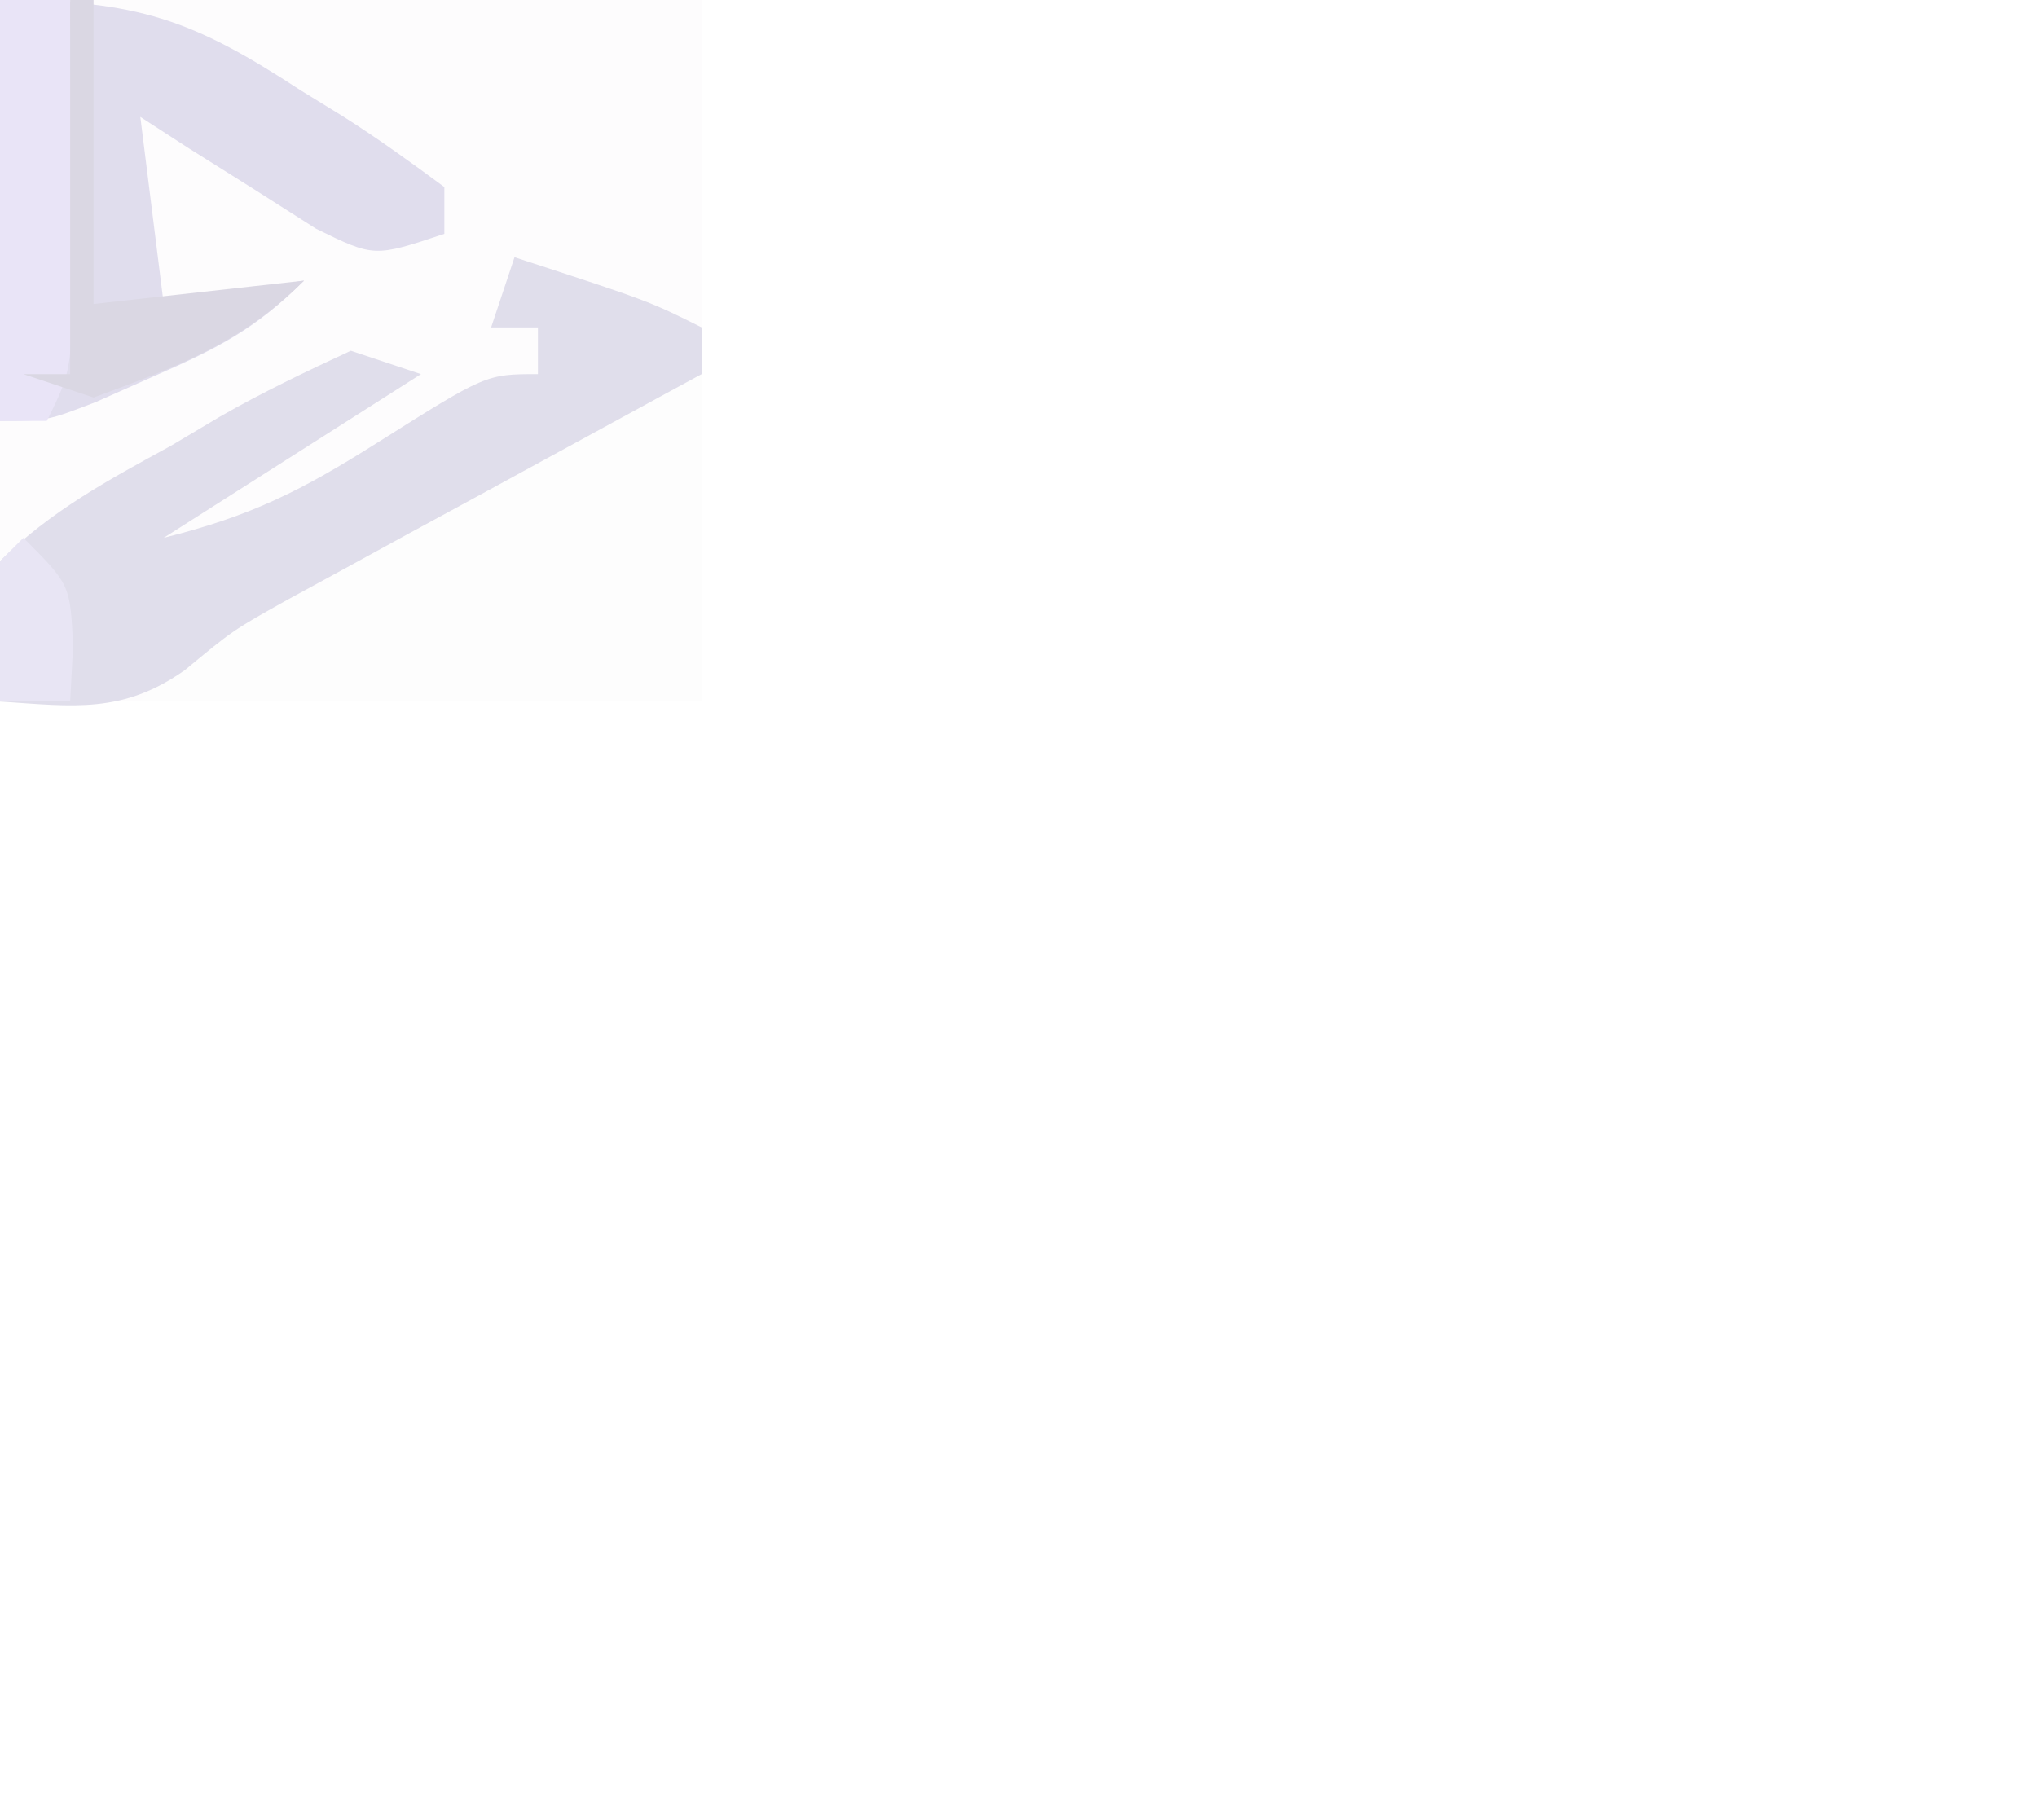
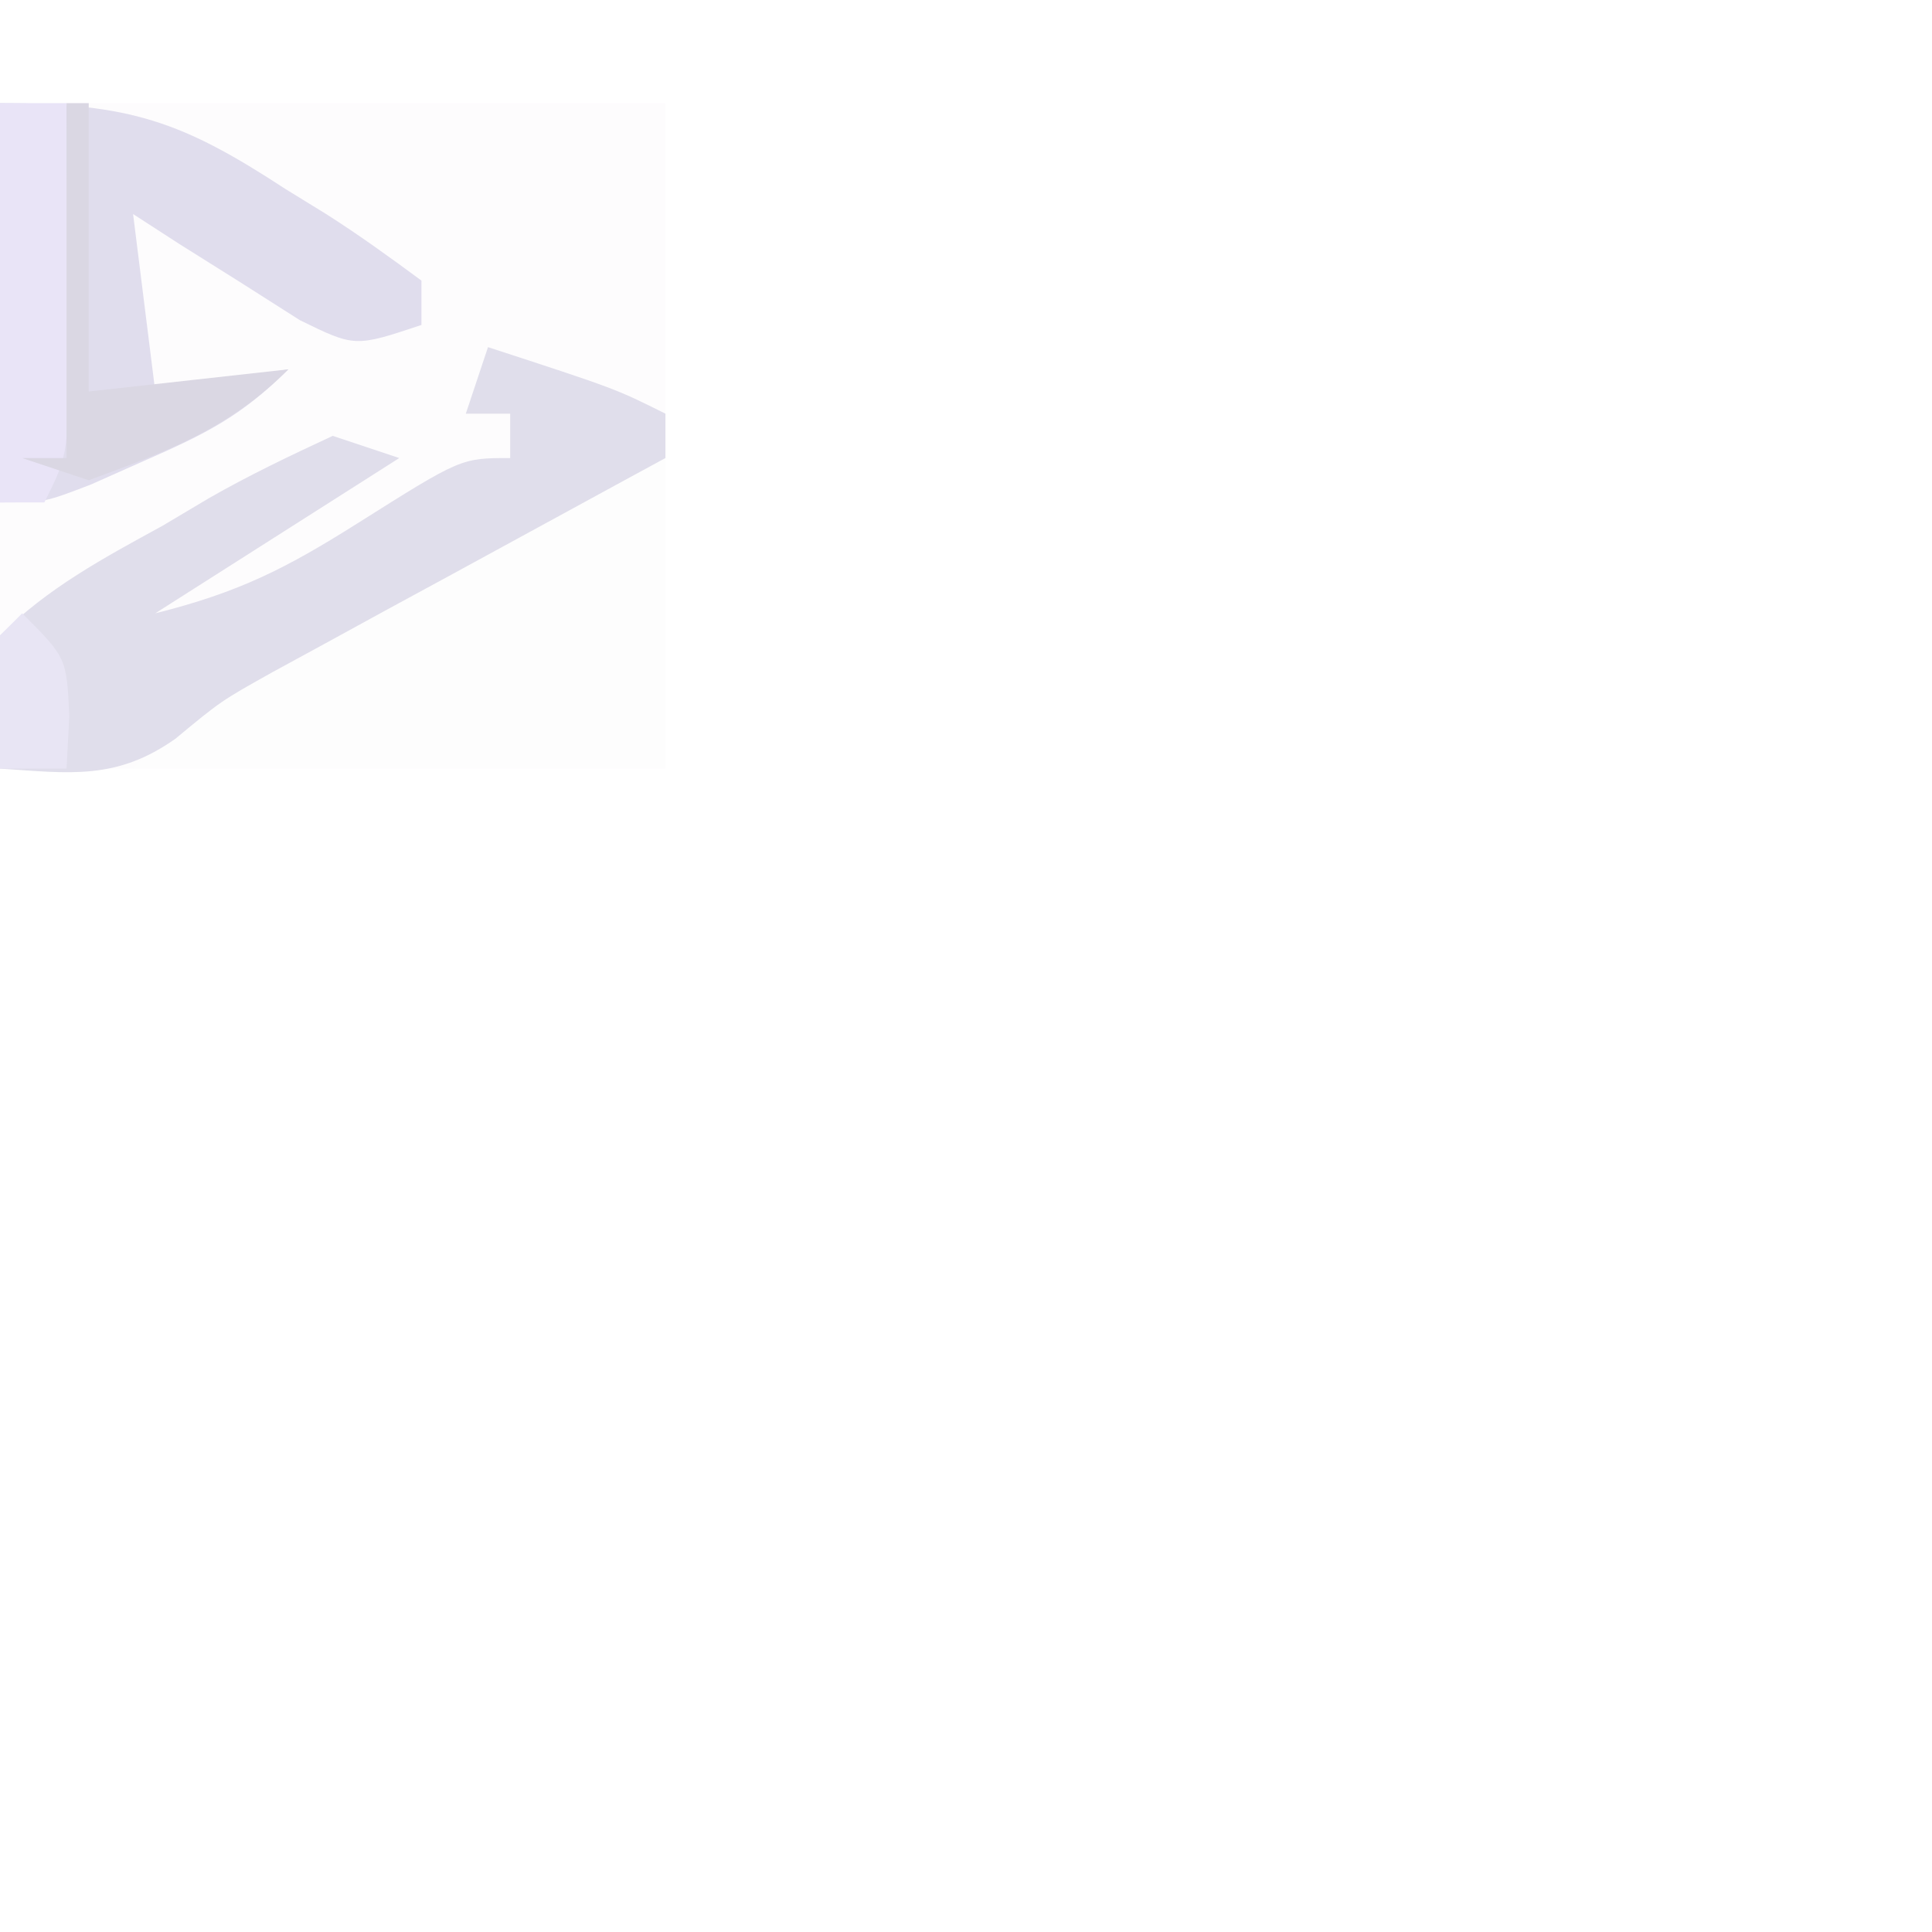
- <svg xmlns="http://www.w3.org/2000/svg" version="1.1" width="87.1" height="77.8" viewBox="0 0 87.1 77.8">
+ <svg xmlns="http://www.w3.org/2000/svg" version="1.1" width="150" height="150" viewBox="0 0 87.1 77.8">
  <path d="M0 0 C9.9 0 19.8 0 30 0 C30 9.9 30 19.8 30 30 C20.1 30 10.2 30 0 30 C0 20.1 0 10.2 0 0 Z" fill="#FDFCFD" transform="translate(0,0)" />
  <path d="M0 0 C0 4.62 0 9.24 0 14 C-7.92 14 -15.84 14 -24 14 C-19.783 9.783 -19.783 9.783 -16 9 C-15.67 8.34 -15.34 7.68 -15 7 C-12.872 5.72 -10.757 4.53 -8.562 3.375 C-7.664 2.888 -7.664 2.888 -6.748 2.391 C-2.263 0 -2.263 0 0 0 Z" fill="#FDFDFD" transform="translate(30,16)" />
  <path d="M0 0 C5.75 1.875 5.75 1.875 8 3 C8 3.66 8 4.32 8 5 C7.415 5.318 6.83 5.635 6.228 5.962 C3.567 7.409 0.908 8.861 -1.75 10.312 C-2.67 10.812 -3.591 11.312 -4.539 11.826 C-5.873 12.556 -5.873 12.556 -7.234 13.301 C-8.051 13.746 -8.868 14.191 -9.71 14.65 C-12.036 15.951 -12.036 15.951 -14.095 17.657 C-16.747 19.527 -18.838 19.216 -22 19 C-22.457 16.309 -22.457 16.309 -22 13 C-19.853 10.858 -17.336 9.509 -14.688 8.062 C-13.997 7.652 -13.307 7.241 -12.596 6.818 C-10.784 5.78 -8.894 4.88 -7 4 C-6.01 4.33 -5.02 4.66 -4 5 C-7.63 7.31 -11.26 9.62 -15 12 C-11.232 11.058 -9.105 9.976 -5.875 7.938 C-1.216 5 -1.216 5 1 5 C1 4.34 1 3.68 1 3 C0.34 3 -0.32 3 -1 3 C-0.67 2.01 -0.34 1.02 0 0 Z" fill="#E0DEEB" transform="translate(22,11)" />
  <path d="M0 0 C5.896 0 8.231 0.838 12.875 3.875 C13.468 4.24 14.061 4.605 14.672 4.98 C16.158 5.922 17.585 6.955 19 8 C19 8.66 19 9.32 19 10 C16 11 16 11 13.52 9.785 C12.626 9.217 11.733 8.648 10.812 8.062 C9.911 7.497 9.01 6.931 8.082 6.348 C7.395 5.903 6.708 5.458 6 5 C6.33 7.64 6.66 10.28 7 13 C8.98 12.67 10.96 12.34 13 12 C10.878 14.122 9.227 14.93 6.5 16.125 C5.706 16.478 4.912 16.831 4.094 17.195 C2 18 2 18 0 18 C0 12.06 0 6.12 0 0 Z" fill="#E0DDED" transform="translate(0,0)" />
  <path d="M0 0 C0.99 0 1.98 0 3 0 C3.027 2.625 3.047 5.25 3.062 7.875 C3.071 8.621 3.079 9.368 3.088 10.137 C3.113 15.773 3.113 15.773 2 18 C1.34 18 0.68 18 0 18 C0 12.06 0 6.12 0 0 Z" fill="#E9E4F7" transform="translate(0,0)" />
  <path d="M0 0 C0.33 0 0.66 0 1 0 C1 4.29 1 8.58 1 13 C5.455 12.505 5.455 12.505 10 12 C7.31 14.69 4.547 15.693 1 17 C0.01 16.67 -0.98 16.34 -2 16 C-1.34 16 -0.68 16 0 16 C0 10.72 0 5.44 0 0 Z" fill="#DAD7E3" transform="translate(3,0)" />
  <path d="M0 0 C2 2 2 2 2.125 4.625 C2.084 5.409 2.042 6.192 2 7 C1.01 7 0.02 7 -1 7 C-1.043 5 -1.041 3 -1 1 C-0.67 0.67 -0.34 0.34 0 0 Z" fill="#E8E5F4" transform="translate(1,23)" />
</svg>
